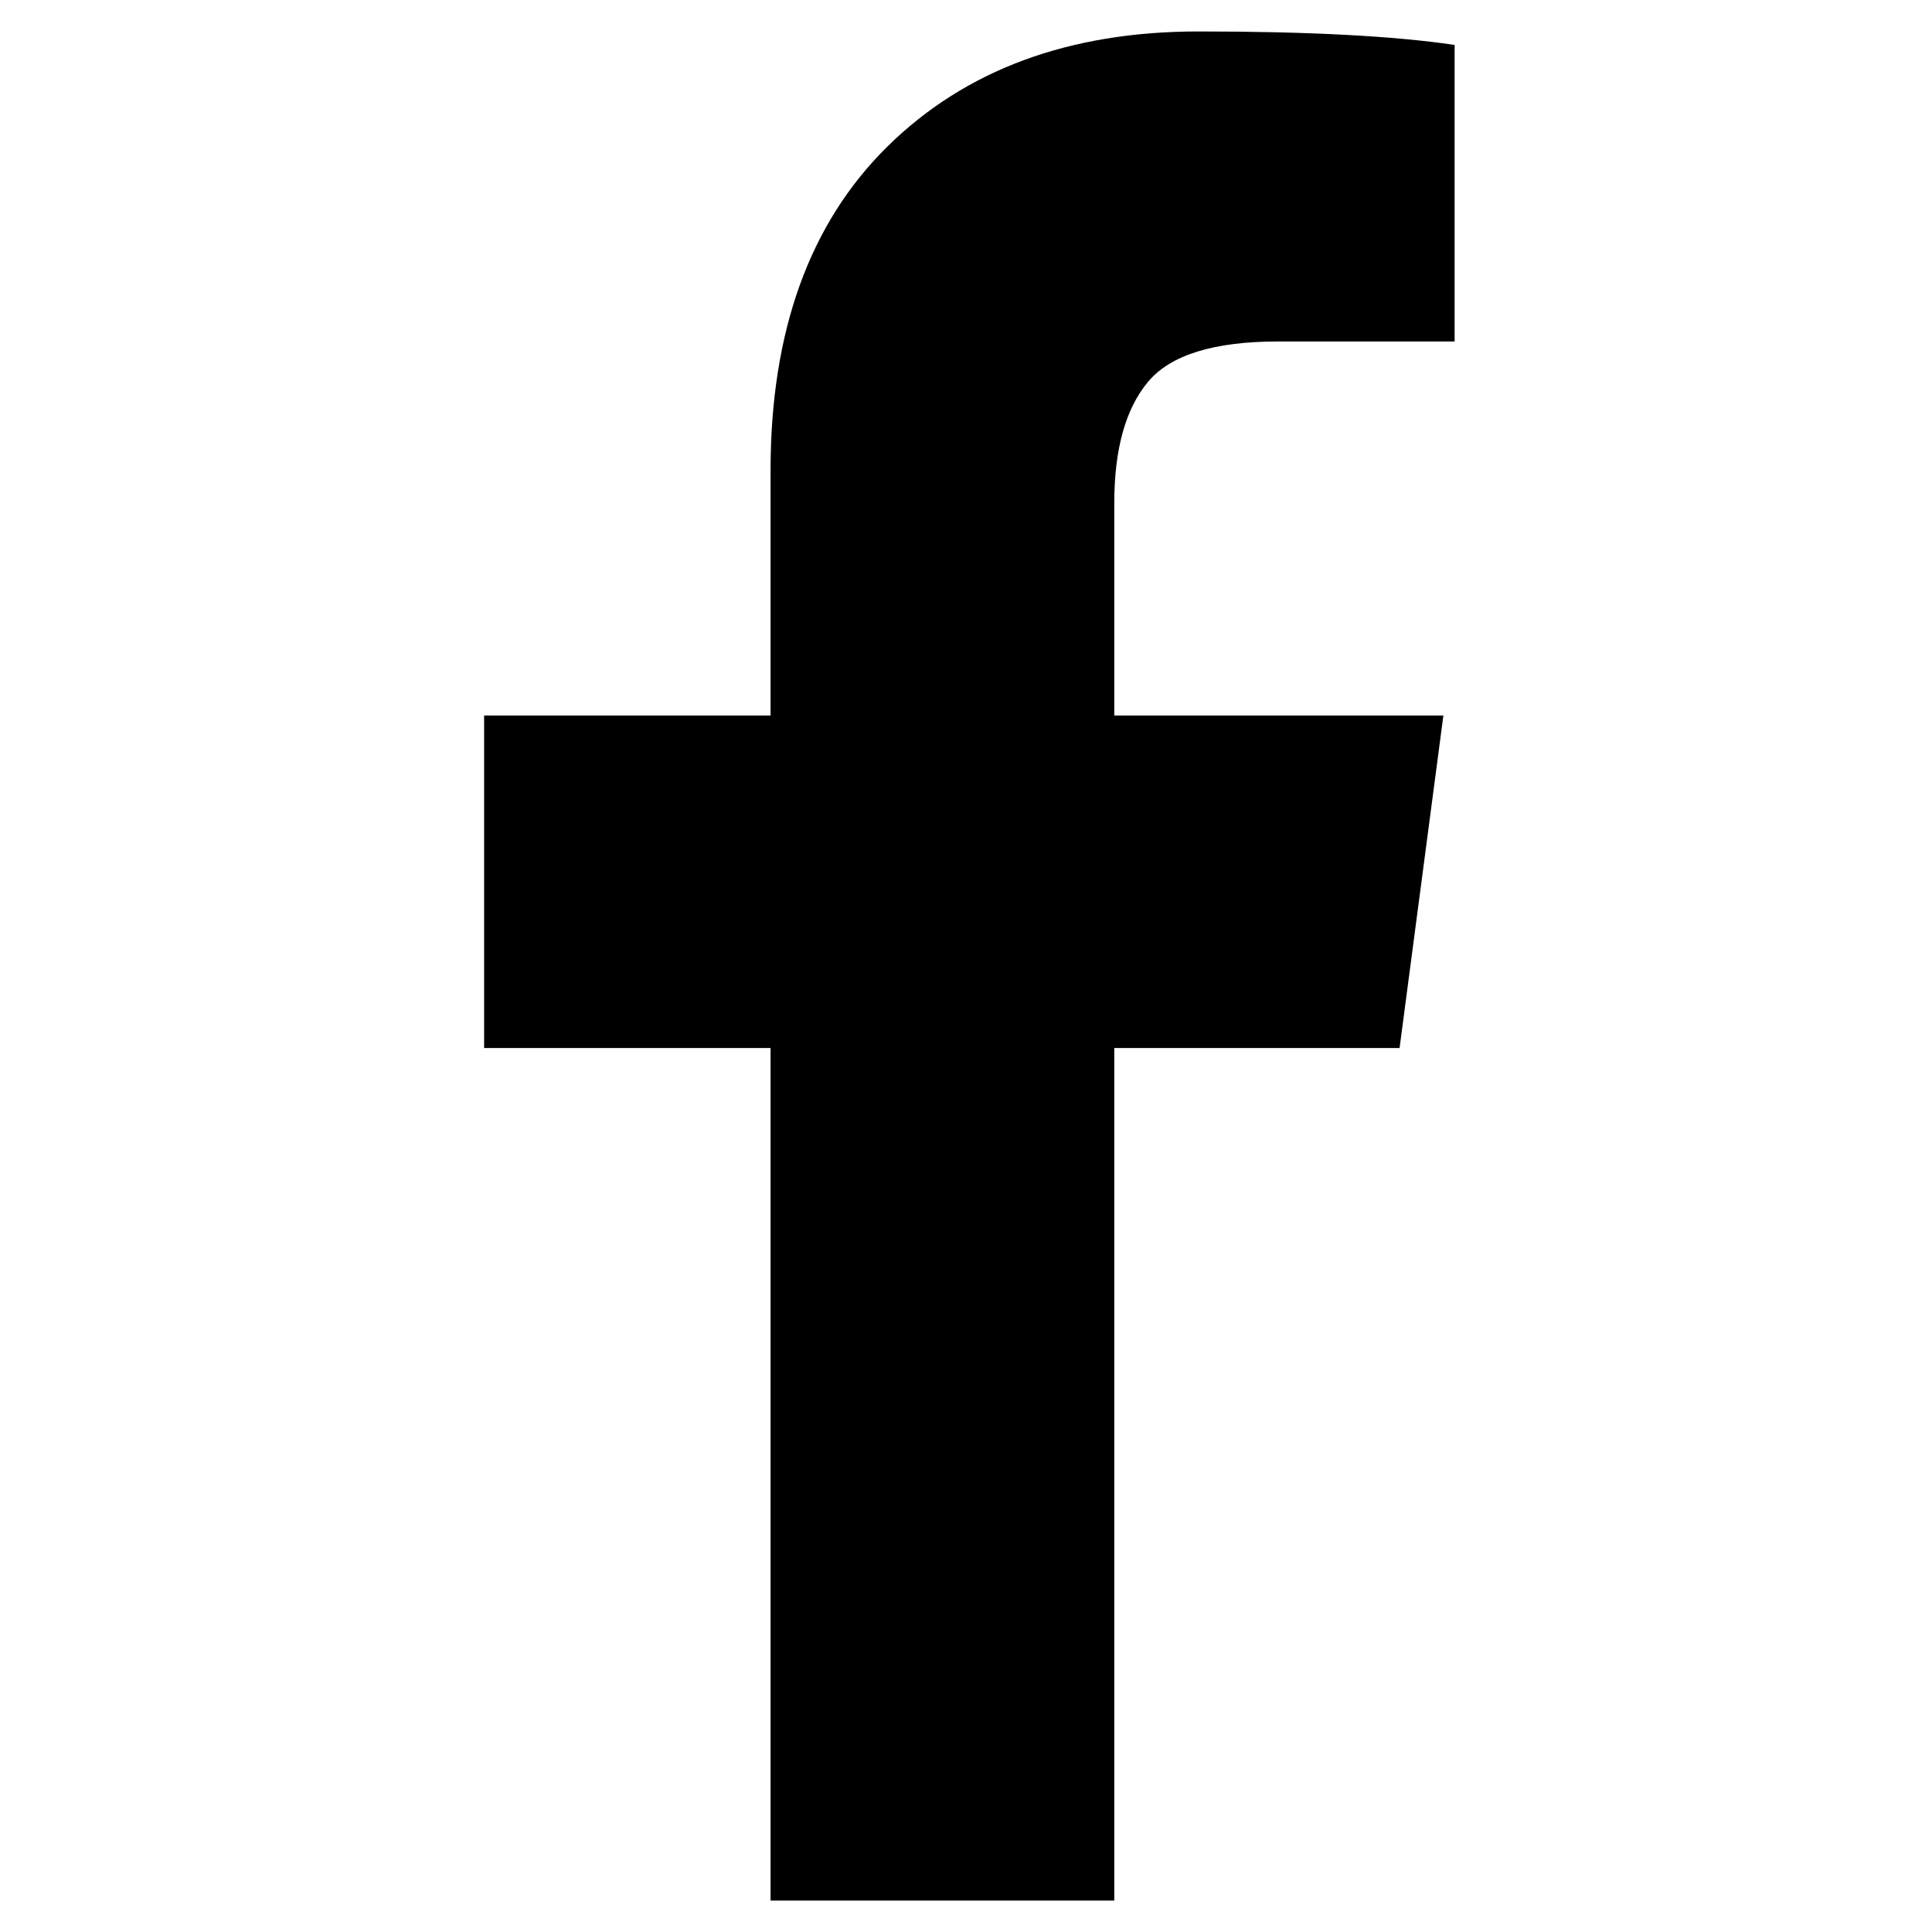
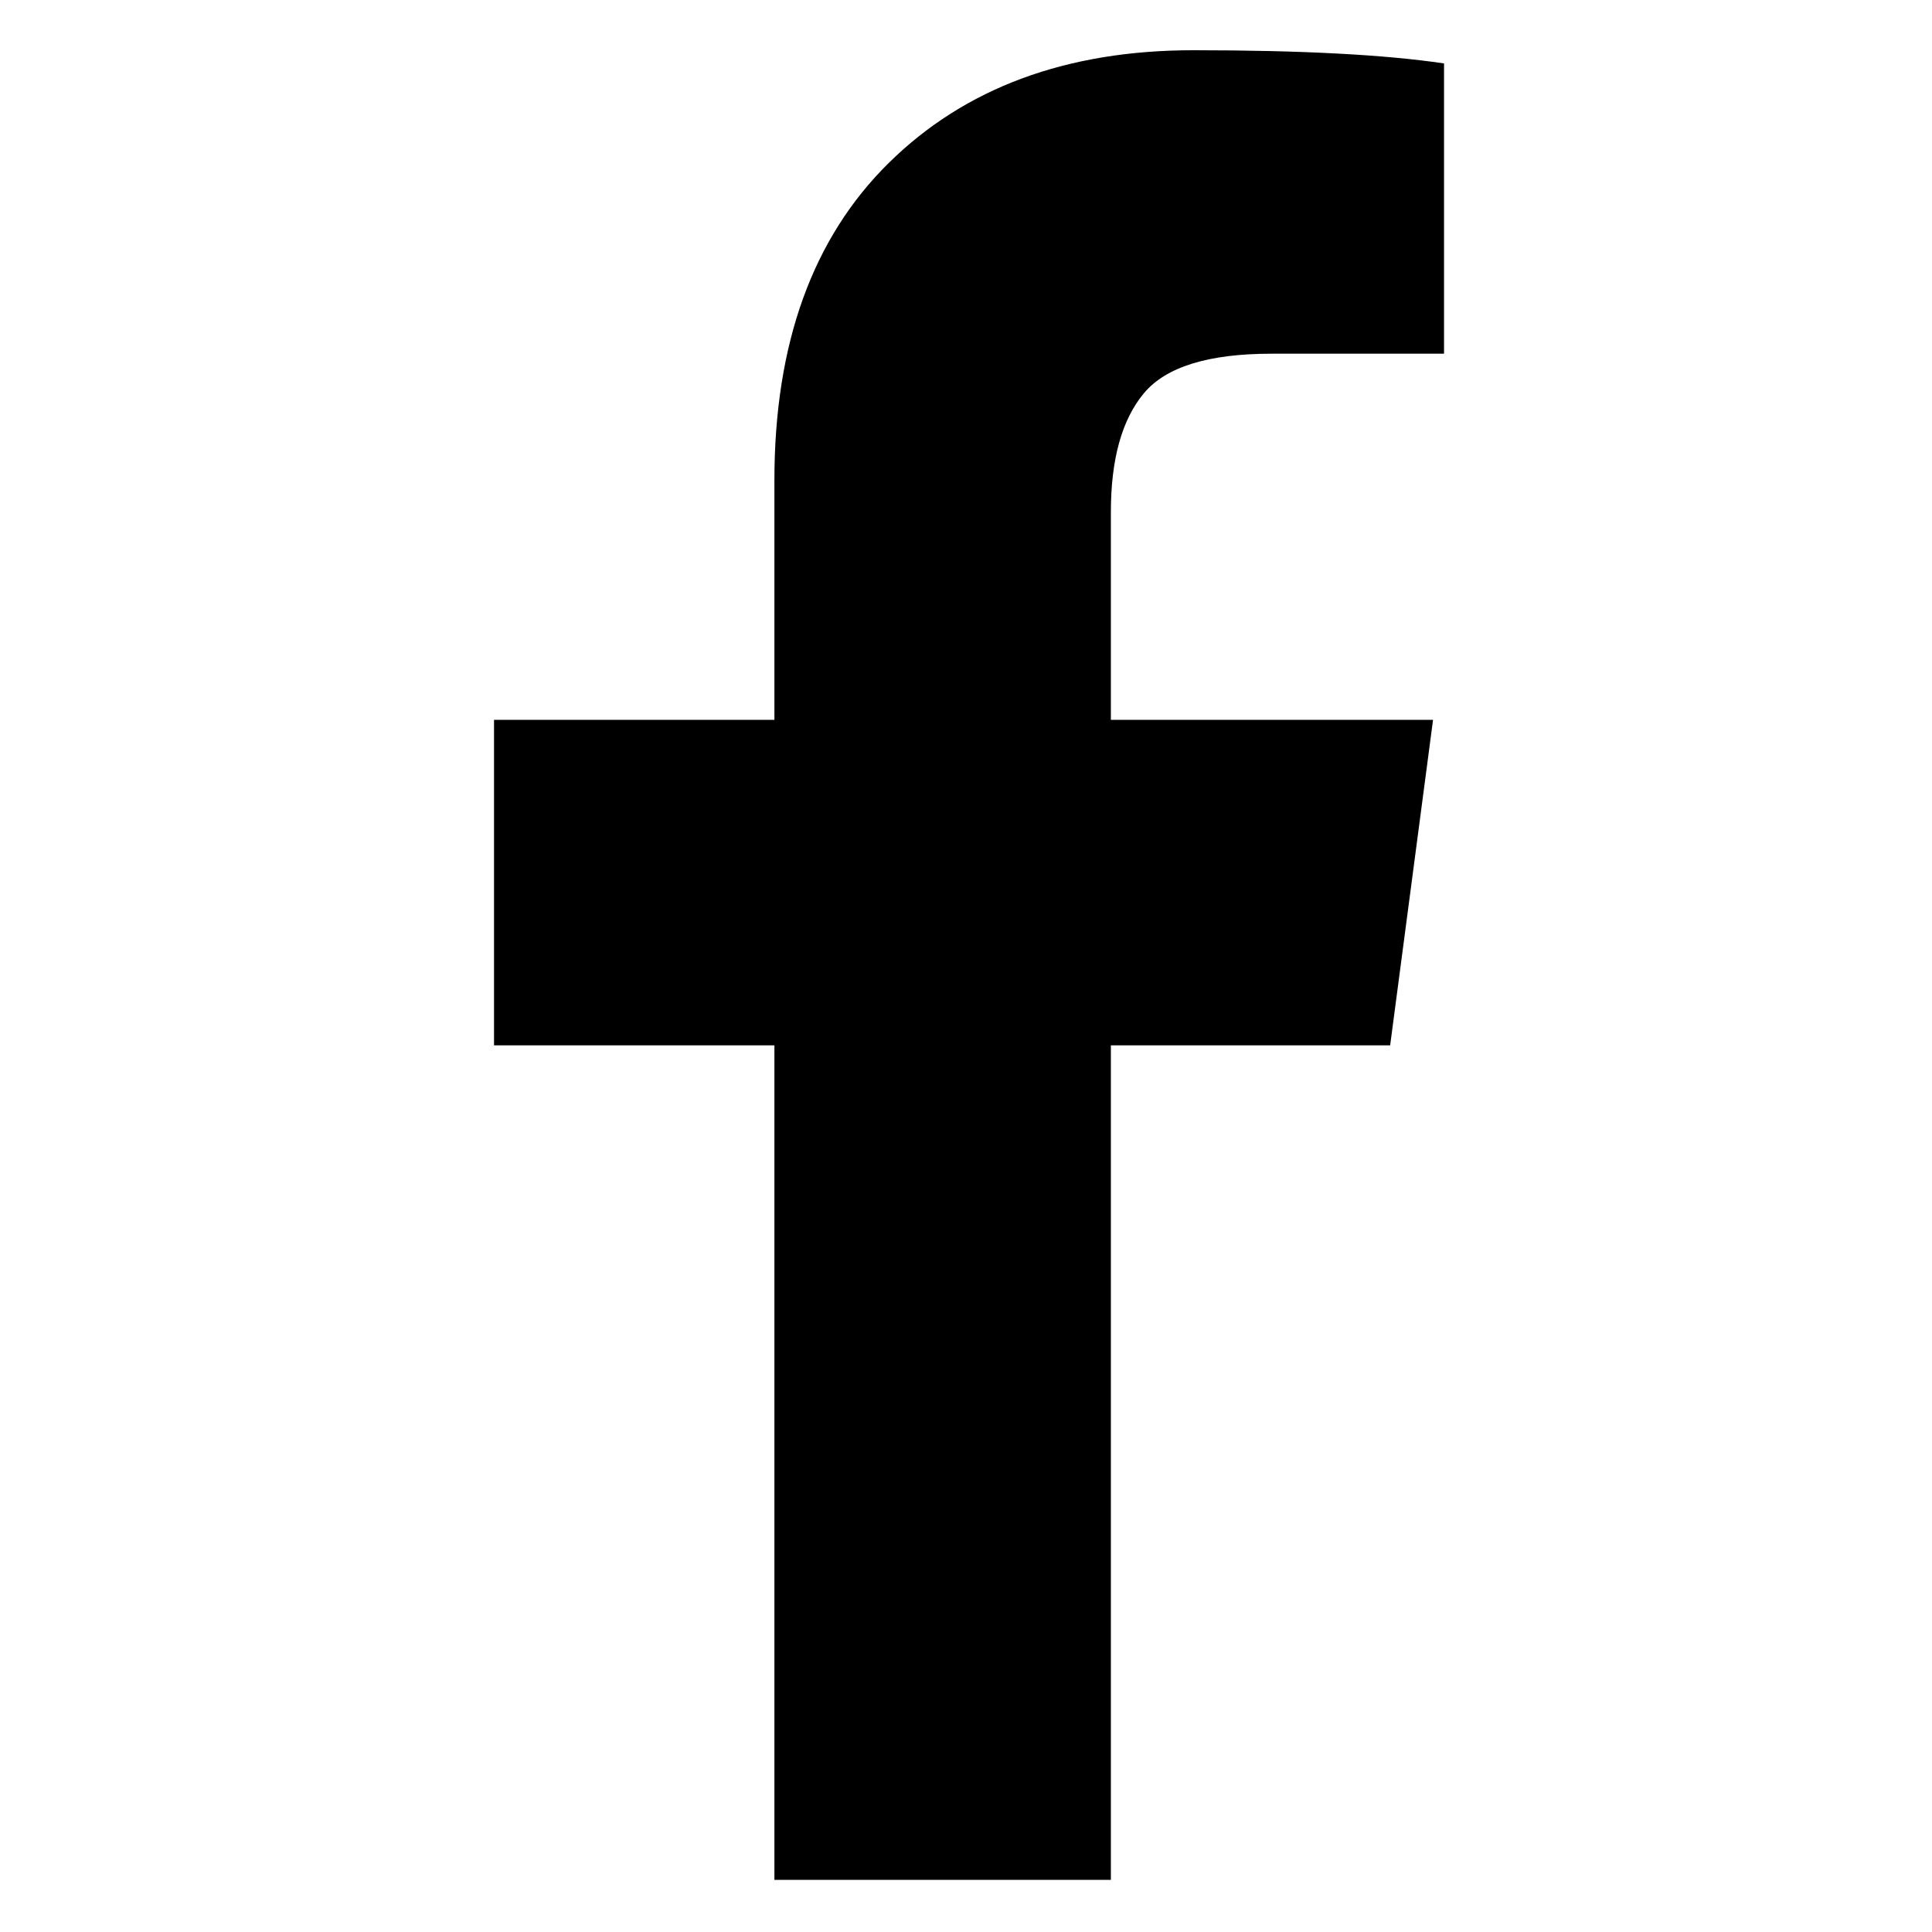
- <svg xmlns="http://www.w3.org/2000/svg" viewBox="0 0 430 430">
-   <path fill-rule="evenodd" d="M323.75 10v66H284.5c-14.333 0-24 3-29 9s-7.5 15-7.5 27v47.25h73.25l-9.75 74H248V423h-76.5V233.25h-63.75v-74h63.75v-54.5c0-31 8.667-55.042 26-72.125S237.917 7 266.75 7c24.5 0 43.5 1 57 3z" />
+ <svg xmlns="http://www.w3.org/2000/svg" width="500px" height="500px" viewBox="0 0 500 500" version="1.1">
+   <defs />
+   <g id="Page-1" stroke="none" stroke-width="1" fill="none" fill-rule="evenodd">
+     <g id="Artboard" fill="#000000">
+       <g id="facebook" transform="translate(127, 13)">
+         <path d="M246.715,3.415 L246.715,78.539 L202.039,78.539 C185.725,78.539 174.721,81.954 169.03,88.783 C163.339,95.613 160.493,105.857 160.493,119.516 L160.493,173.298 L243.87,173.298 L232.772,257.529 L160.493,257.529 L160.493,473.512 L73.417,473.512 L73.417,257.529 L0.854,257.529 L0.854,173.298 L73.417,173.298 L73.417,111.264 C73.417,75.978 83.282,48.612 103.012,29.168 C122.741,9.723 149.016,0 181.835,0 C209.722,0 231.349,1.138 246.715,3.415 L246.715,3.415 Z" id="Shape" />
+       </g>
+     </g>
+   </g>
</svg>
